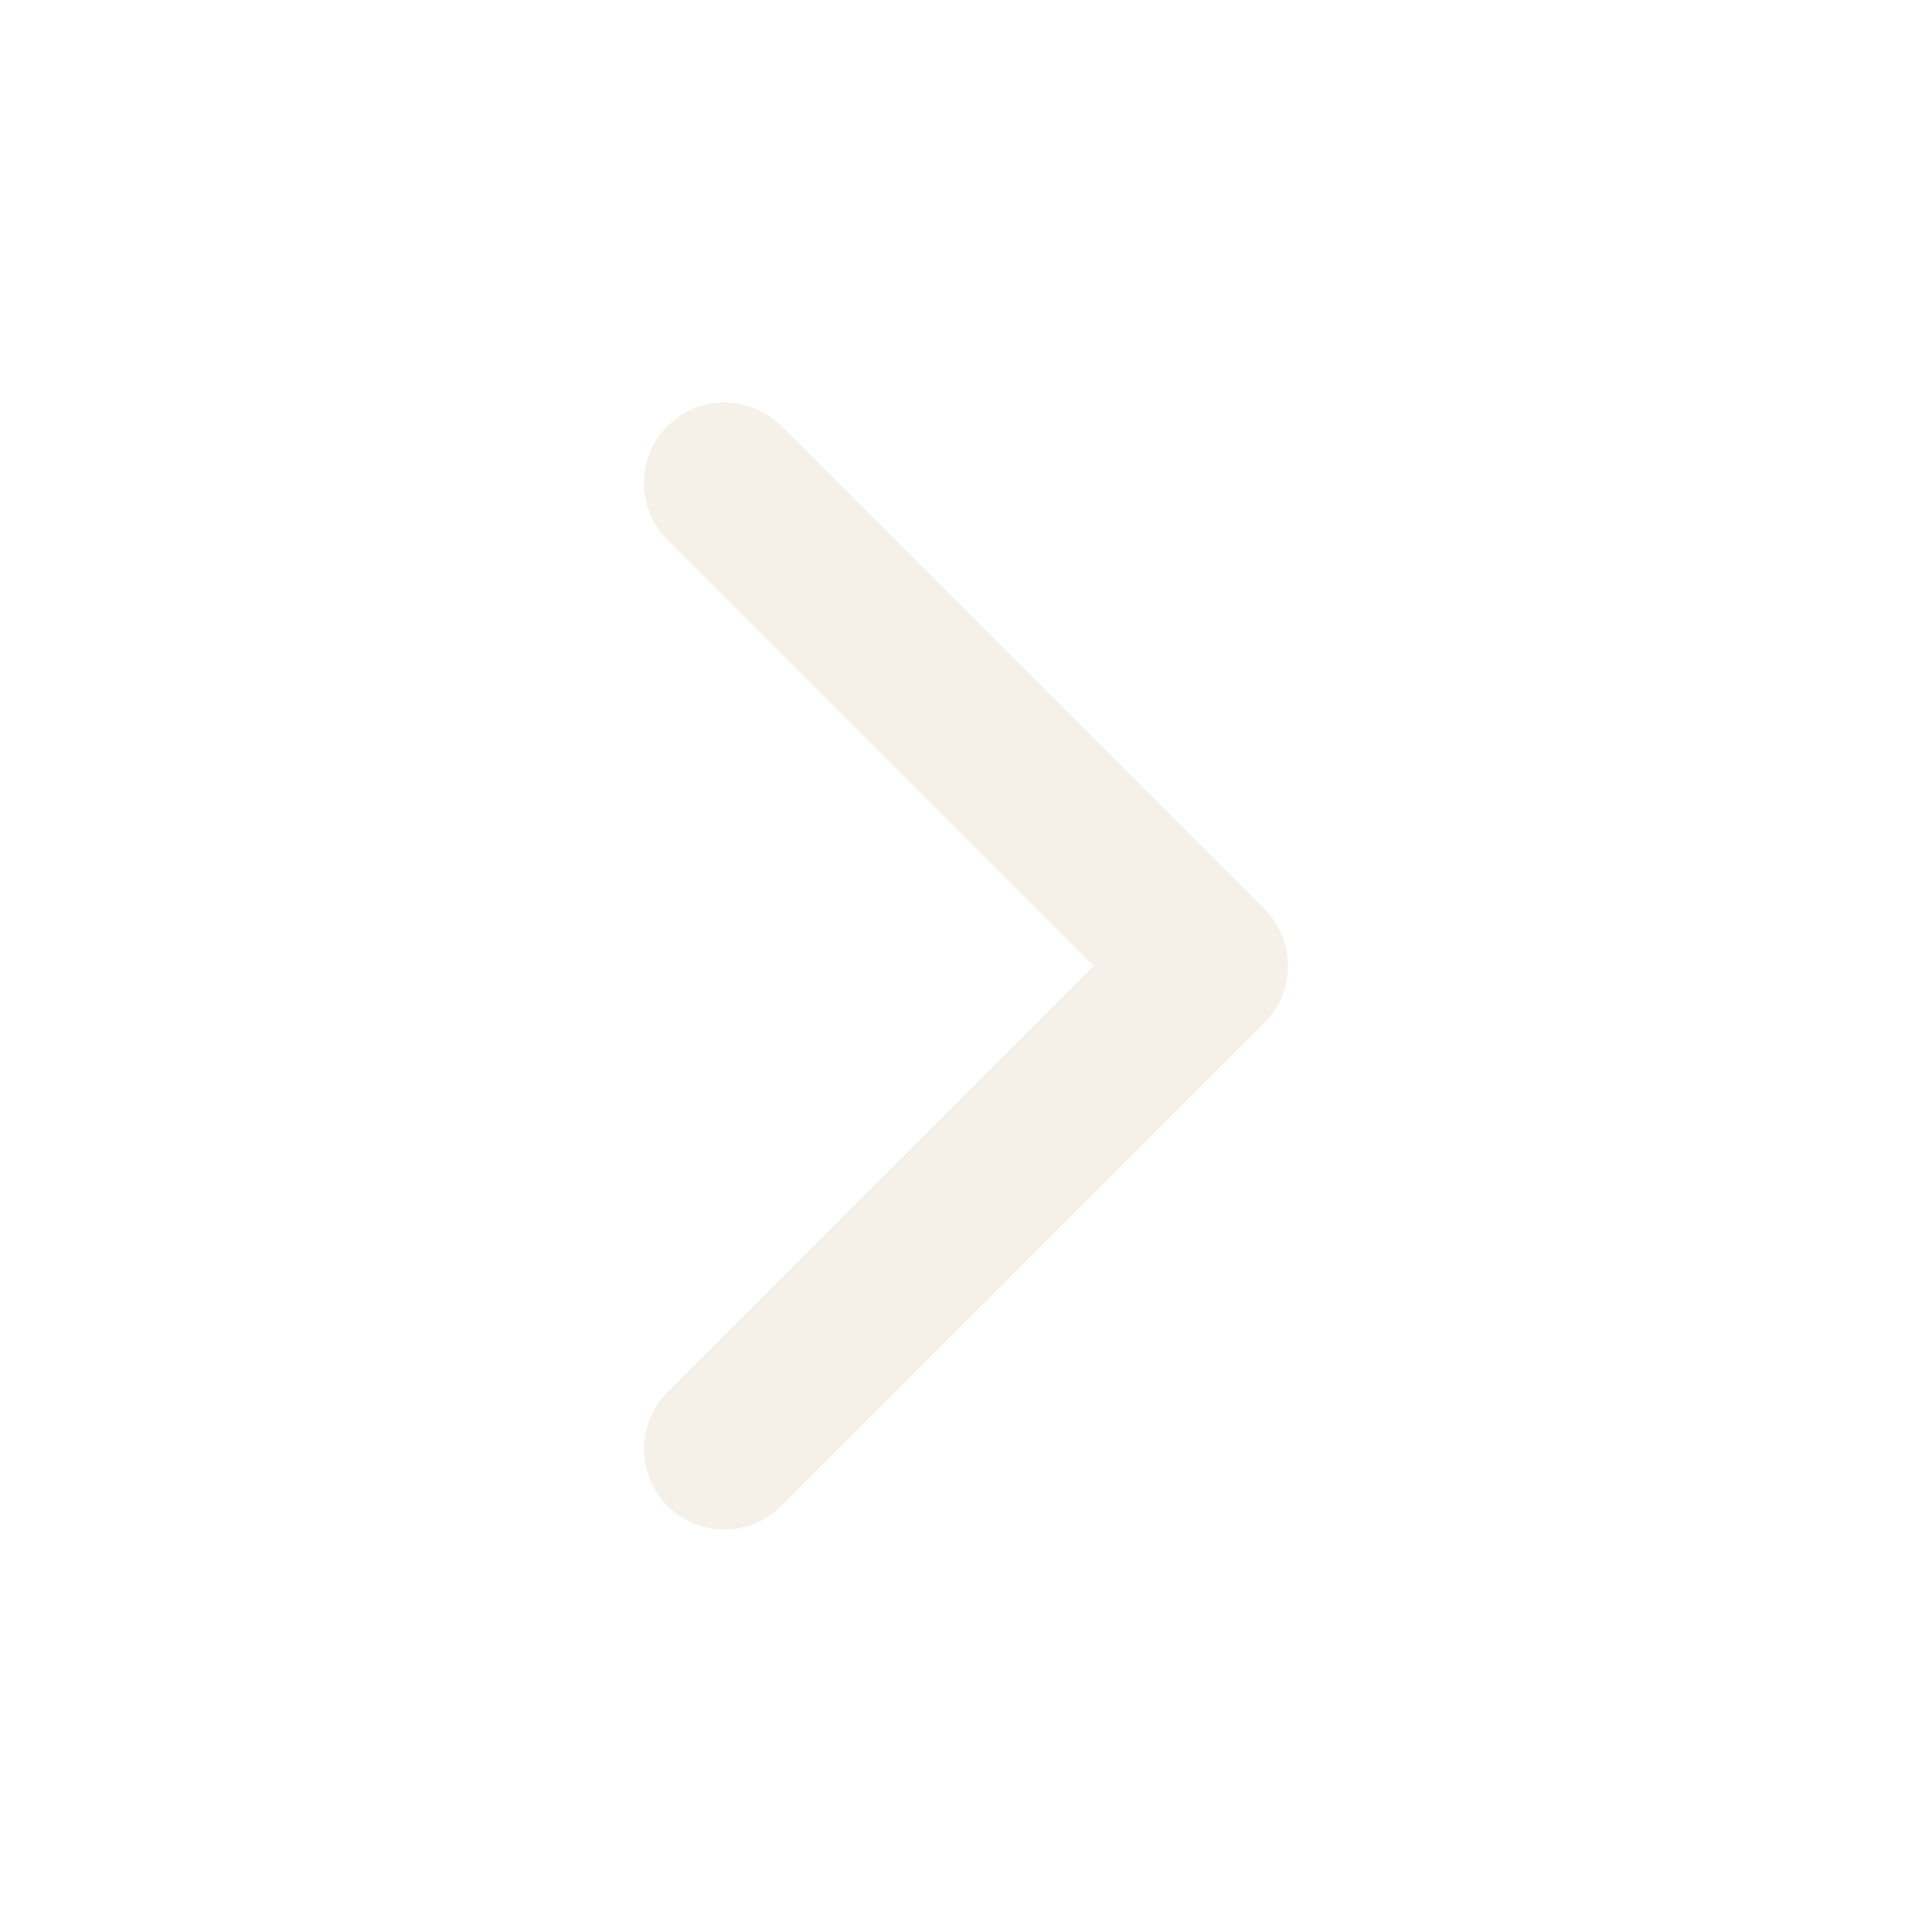
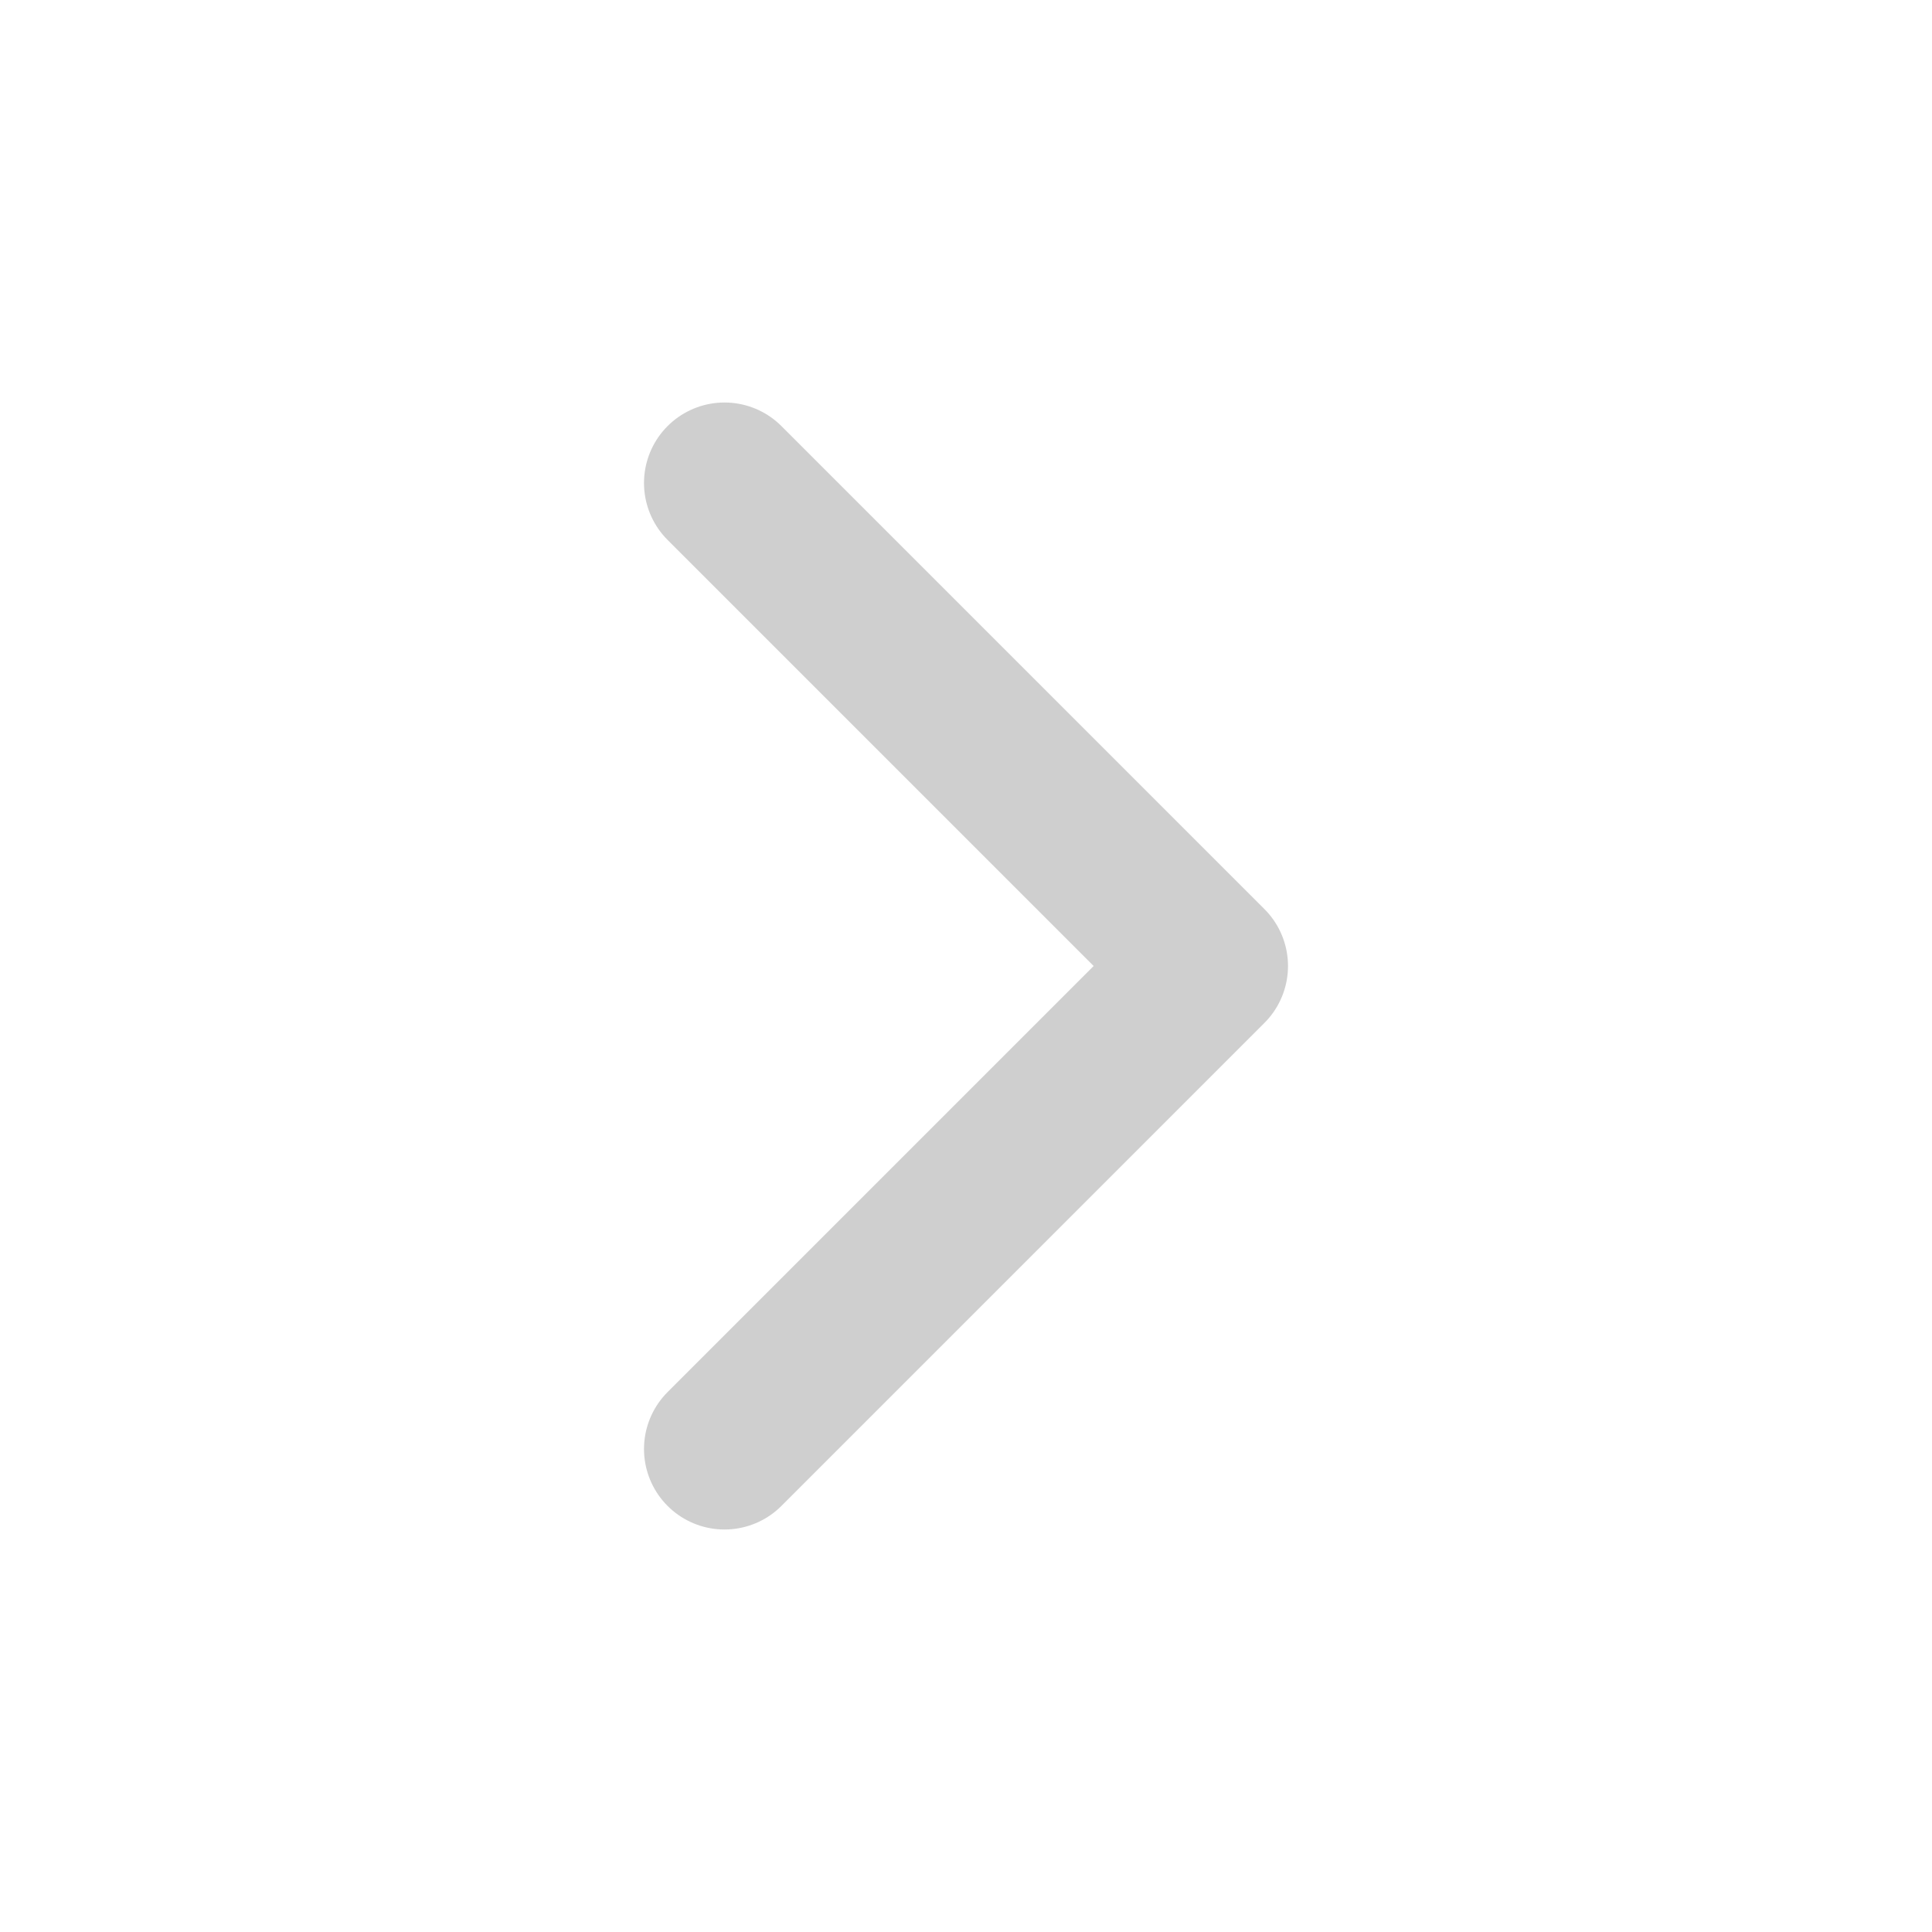
- <svg xmlns="http://www.w3.org/2000/svg" width="20" height="20" viewBox="0 0 20 20" fill="none">
-   <path d="M7.5 15L12.5 10L7.5 5" stroke="#F5F1E8" stroke-width="1.667" stroke-linecap="round" stroke-linejoin="round" />
+ <svg xmlns="http://www.w3.org/2000/svg" width="24" height="24" viewBox="0 0 24 24" fill="none">
+   <path d="M9 18L15 12L9 6" stroke="#CFCFCF" stroke-width="2" stroke-linecap="round" stroke-linejoin="round" />
</svg>
